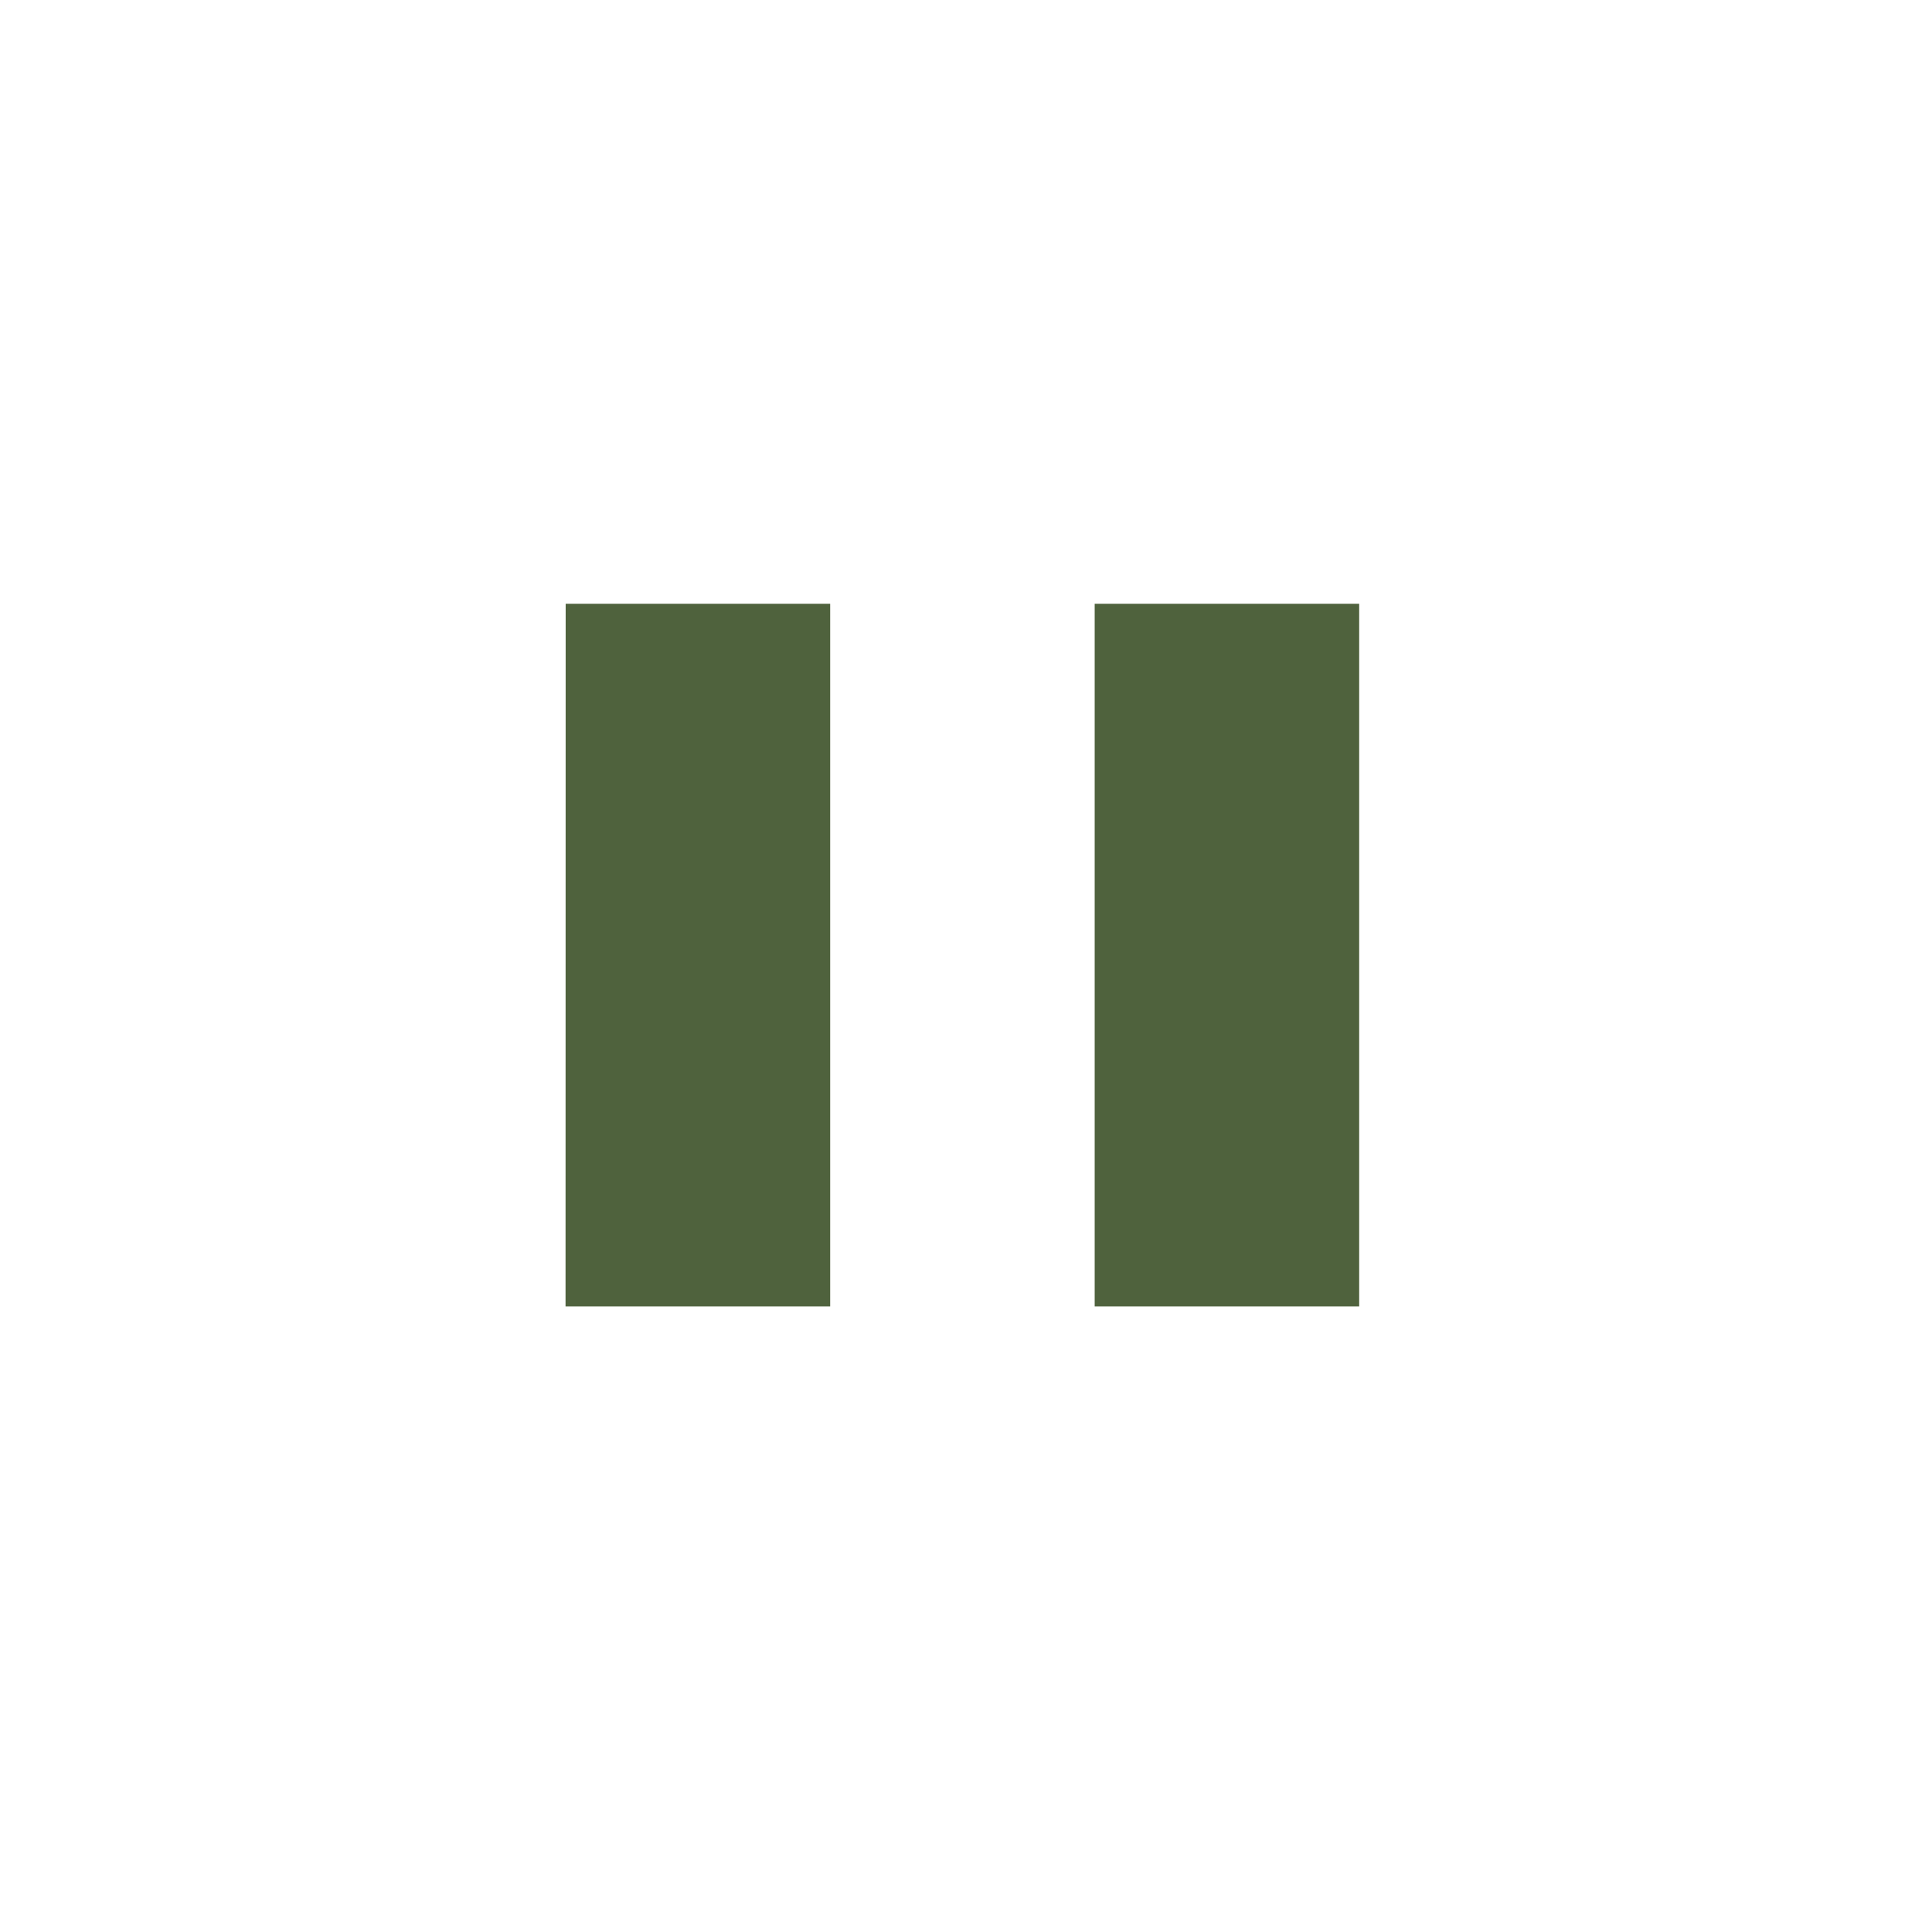
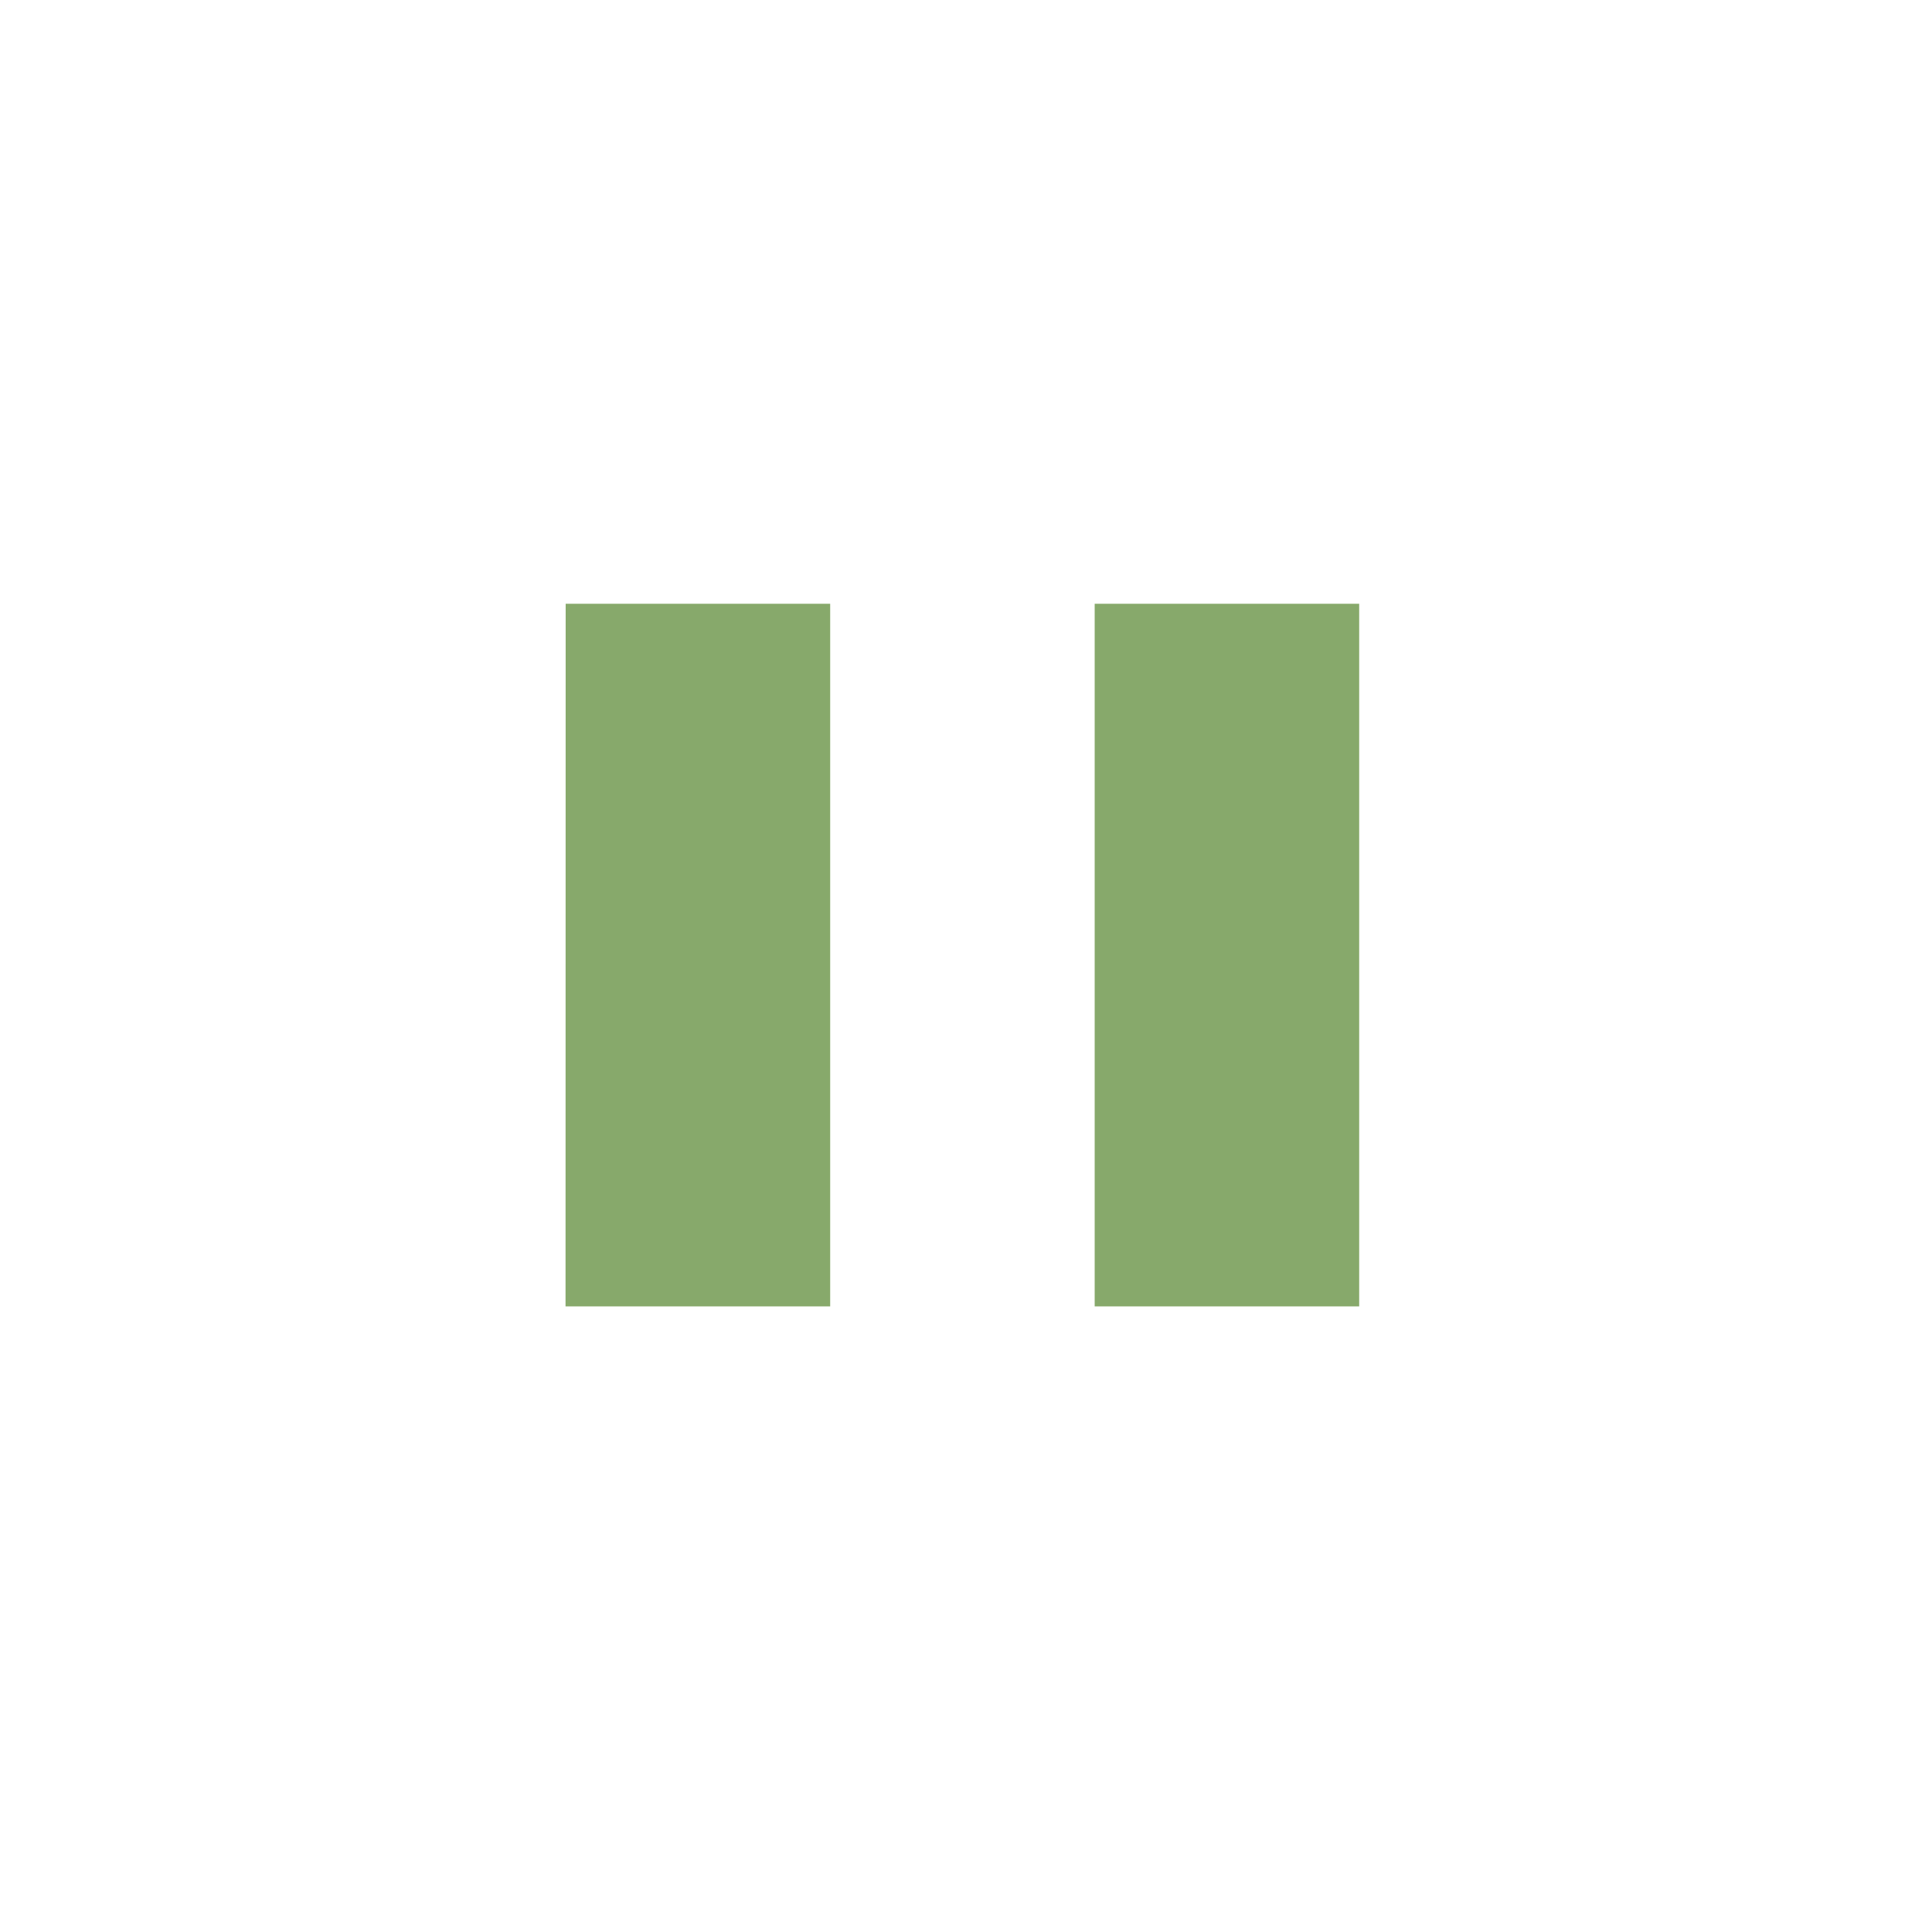
<svg xmlns="http://www.w3.org/2000/svg" version="1.0" id="svg7229" height="22" width="22">
  <defs id="defs7231">
    <style type="text/css" id="current-color-scheme">
      .ColorScheme-Text {
        color:#31363b;
      }
      .ColorScheme-Background{
        color:#eff0f1;
      }
      .ColorScheme-ViewText {
        color:#31363b;
      }
      .ColorScheme-ViewBackground{
        color:#ffffff;
      }
      .ColorScheme-ViewHover {
        color:#000000;
      }
      .ColorScheme-ViewFocus{
        color:#5a5a5a;
      }
      .ColorScheme-ButtonText {
        color:#31363b;
      }
      .ColorScheme-ButtonBackground{
        color:#E9E8E8;
      }
      .ColorScheme-ButtonHover {
        color:#1489ff;
      }
      .ColorScheme-ButtonFocus{
        color:#2B74C7;
      }
</style>
  </defs>
  <g transform="translate(-214.5357,-404.505)" id="layer1">
    <g class="ColorScheme-Text" style="fill:currentColor" id="media-playback-pause" transform="matrix(1.499977,0,0,1.499977,209.0358,-1146.514)">
      <rect y="1034.029" x="3.667" height="14.667" width="14.667" id="rect3003-0" style="opacity:0.01;fill:#ed1515;fill-opacity:0.004;stroke:none" />
-       <path class="ColorScheme-Text" d="m 11.977,1038.612 h 2.008 v 5.334 h -2.008 z m -4.016,0 h 2.008 v 5.334 H 7.96 Z" style="color:#31363b;fill:#4f623d;fill-opacity:1;stroke-width:1" id="rect3287-9" />
+       <path class="ColorScheme-Text" d="m 11.977,1038.612 h 2.008 v 5.334 h -2.008 z m -4.016,0 h 2.008 v 5.334 H 7.96 Z" style="color:#31363b;fill:#87a96b;fill-opacity:1;stroke-width:1" id="rect3287-9" />
    </g>
    <g class="ColorScheme-Text" style="fill:currentColor" id="media-playback-start" transform="matrix(1.499977,0,0,1.499977,233.0353,-1146.514)">
      <rect y="1034.029" x="3.667" height="14.667" width="14.667" id="rect3003-1" style="opacity:0.01;fill:#ed1515;fill-opacity:0.004;stroke:none" />
-       <path class="ColorScheme-Text" d="m 9.272,1043.801 4.461,-2.372 -4.543,-2.607 z" style="color:#31363b;fill:#4f623d;fill-opacity:1;stroke-width:1" id="path3357-8" />
+       <path class="ColorScheme-Text" d="m 9.272,1043.801 4.461,-2.372 -4.543,-2.607 z" style="color:#31363b;fill:#87a96b;fill-opacity:1;stroke-width:1" id="path3357-8" />
    </g>
    <g style="fill:#31363b" id="media-playback-stop" transform="matrix(1.499977,0,0,1.499977,257.0348,-1146.514)">
      <rect y="1034.029" x="3.667" height="14.667" width="14.667" id="rect3003-3" style="opacity:0.01;fill:#ed1515;fill-opacity:0.004;stroke:none" />
-       <path class="ColorScheme-Text" d="m 8.334,1038.695 h 4.721 v 4.606 H 8.334 Z" style="color:#31363b;fill:#4f623d;fill-opacity:1;stroke-width:1" id="rect3274-5" />
+       <path class="ColorScheme-Text" d="m 8.334,1038.695 h 4.721 v 4.606 H 8.334 Z" style="color:#31363b;fill:#87a96b;fill-opacity:1;stroke-width:1" id="rect3274-5" />
    </g>
    <g id="media-record" transform="matrix(1.499977,0,0,1.499977,281.0344,-1146.514)">
      <rect y="1034.029" x="3.668" height="14.667" width="14.667" id="rect3003-03" style="opacity:0.01;fill:#ed1515;fill-opacity:0.004;stroke:none" />
-       <rect style="fill:#aa0000" id="rect3274-0" width="10.661" height="10.665" x="5.669" y="1036.03" ry="5.332" />
+       <rect style="fill:#ff557f;fill-opacity:1" id="rect3274-0" width="10.661" height="10.665" x="5.669" y="1036.03" ry="5.332" />
    </g>
    <g class="ColorScheme-Text" style="fill:currentColor" id="media-seek-backward" transform="matrix(1.499977,0,0,1.499977,305.0339,-1146.514)">
      <rect y="1034.029" x="3.668" height="14.667" width="14.667" id="rect3003-07" style="opacity:0.01;fill:#ed1515;fill-opacity:0.004;stroke:none" />
-       <path class="ColorScheme-Text" d="m 10.734,1044.306 -3.298,-3.297 3.298,-3.297 z m 3.298,0 -3.298,-3.297 3.298,-3.297 z" style="color:#31363b;fill:#4f623d;fill-opacity:1;stroke-width:1" id="path4148-6" />
+       <path class="ColorScheme-Text" d="m 10.734,1044.306 -3.298,-3.297 3.298,-3.297 z m 3.298,0 -3.298,-3.297 3.298,-3.297 z" style="color:#31363b;fill:#87a96b;fill-opacity:1;stroke-width:1" id="path4148-6" />
    </g>
    <g class="ColorScheme-Text" style="fill:currentColor" id="media-seek-forward" transform="matrix(1.499977,0,0,1.499977,329.0878,-1146.514)">
      <rect y="1034.029" x="3.632" height="14.667" width="14.667" id="rect3003-2" style="opacity:0.01;fill:#ed1515;fill-opacity:0.004;stroke:none" />
-       <path class="ColorScheme-Text" d="m 11.608,1044.375 3.318,-3.3 -3.318,-3.301 z m -3.318,0 3.318,-3.3 -3.318,-3.301 z" style="color:#31363b;fill:#4f623d;fill-opacity:1;stroke-width:1" id="path4148-8" />
+       <path class="ColorScheme-Text" d="m 11.608,1044.375 3.318,-3.3 -3.318,-3.301 z m -3.318,0 3.318,-3.3 -3.318,-3.301 z" style="color:#31363b;fill:#87a96b;fill-opacity:1;stroke-width:1" id="path4148-8" />
    </g>
    <g class="ColorScheme-Text" style="fill:currentColor" id="media-skip-backward" transform="matrix(1.499977,0,0,1.499977,353.033,-1146.514)">
      <rect y="1034.029" x="3.669" height="14.667" width="14.667" id="rect3003-9" style="opacity:0.01;fill:#ed1515;fill-opacity:0.004;stroke:none" />
-       <path class="ColorScheme-Text" id="rect3356-04" d="m 8.489,1038.449 v 5.393 h 1.802 v -2.698 -2.696 z m 1.802,2.696 3.603,2.698 v -5.393 z" style="color:#31363b;fill:#4f623d;fill-opacity:1;stroke-width:1" />
+       <path class="ColorScheme-Text" id="rect3356-04" d="m 8.489,1038.449 v 5.393 h 1.802 v -2.698 -2.696 z m 1.802,2.696 3.603,2.698 v -5.393 z" style="color:#31363b;fill:#87a96b;fill-opacity:1;stroke-width:1" />
    </g>
    <g class="ColorScheme-Text" style="fill:currentColor" id="media-skip-forward" transform="matrix(1.499977,0,0,1.499977,377.0325,-1146.514)">
      <rect y="1034.029" x="3.669" height="14.667" width="14.667" id="rect3003-7" style="opacity:0.01;fill:#ed1515;fill-opacity:0.004;stroke:none" />
-       <path class="ColorScheme-Text" d="m 11.656,1038.558 h 1.796 v 5.395 h -1.796 z m -3.591,5.395 3.591,-2.698 -3.591,-2.697 z" style="color:#31363b;fill:#4f623d;fill-opacity:1;stroke-width:1" id="rect3402-4" />
+       <path class="ColorScheme-Text" d="m 11.656,1038.558 h 1.796 v 5.395 h -1.796 z m -3.591,5.395 3.591,-2.698 -3.591,-2.697 z" style="color:#31363b;fill:#87a96b;fill-opacity:1;stroke-width:1" id="rect3402-4" />
    </g>
    <g id="media-eject" transform="matrix(1.249974,0,0,1.249974,404.2858,-886.1712)">
      <rect y="1032.562" x="1.8" height="17.6" width="17.6" id="rect3003" style="opacity:0.01;fill:#ed1515;fill-opacity:0.004;stroke:none" />
-       <path id="path6" class="ColorScheme-Text" d="m 10.761,1037.567 -3.644,4.325 h 7.289 z m -3.644,5.351 v 1.134 h 7.289 v -1.134 z" style="color:#31363b;fill:#4f623d;fill-opacity:1;stroke-width:1" />
+       <path id="path6" class="ColorScheme-Text" d="m 10.806,1036.322 -5.285,6.353 H 16.091 Z m -5.285,7.859 v 1.666 H 16.091 v -1.666 z" style="color:#31363b;fill:#87a96b;fill-opacity:1;stroke-width:1.459;opacity:1" />
    </g>
    <g class="ColorScheme-Text" style="fill:currentColor" id="media-playback-paused" transform="matrix(1.499977,0,0,1.499977,209.0358,-1122.514)">
      <rect y="1034.029" x="3.667" height="14.667" width="14.667" id="rect3003-0-3" style="opacity:0.01;fill:#ed1515;fill-opacity:0.004;stroke:none" />
      <path class="ColorScheme-Text" d="m 11.667,1039.362 h 1.333 v 4 h -1.333 z m -2.667,0 h 1.333 v 4 H 9 Z M 11,1036.029 c -2.955,0 -5.334,2.379 -5.334,5.333 0,2.955 2.379,5.333 5.334,5.333 2.955,0 5.334,-2.379 5.334,-5.333 0,-2.955 -2.379,-5.333 -5.334,-5.333 z m 0.088,1.106 c 2.585,0 4.227,1.642 4.227,4.227 0,2.586 -1.73,4.315 -4.315,4.315 -2.585,0 -4.227,-1.73 -4.227,-4.315 0,-2.586 1.73,-4.227 4.315,-4.227 z" style="color:#31363b;fill:#a1b4ba;fill-opacity:1;stroke:none" id="rect3287-9-5" />
    </g>
    <g class="ColorScheme-Text" style="fill:currentColor" id="media-playback-playing" transform="matrix(1.499977,0,0,1.499977,233.0353,-1122.514)">
      <rect y="1034.029" x="3.667" height="14.667" width="14.667" id="rect3003-1-2" style="opacity:0.01;fill:#ed1515;fill-opacity:0.004;stroke:none" />
      <path class="ColorScheme-Text" d="m 9.491,1043.275 3.81,-1.825 -3.81,-2.264 z M 11,1036.028 c -2.955,0 -5.334,2.379 -5.334,5.334 0,2.955 2.379,5.334 5.334,5.334 2.955,0 5.334,-2.379 5.334,-5.334 0,-2.955 -2.379,-5.334 -5.334,-5.334 z m 0,0.93 c 2.586,0 4.316,1.818 4.316,4.403 0,2.586 -1.642,4.316 -4.228,4.316 -2.586,0 -4.403,-1.642 -4.403,-4.228 0,-2.586 1.73,-4.491 4.316,-4.491 z" style="color:#31363b;fill:#a1b4ba;fill-opacity:1;stroke:none" id="path3357-8-9" />
    </g>
    <g class="ColorScheme-Text" style="fill:currentColor" id="media-playback-stopped" transform="matrix(1.499977,0,0,1.499977,257.0348,-1122.514)">
      <rect y="1034.029" x="3.667" height="14.667" width="14.667" id="rect3003-3-2" style="opacity:0.01;fill:#ed1515;fill-opacity:0.004;stroke:none" />
      <path id="path41" d="m 9,1039.362 h 4 v 4 H 9 Z M 11,1036.029 c -2.955,0 -5.334,2.379 -5.334,5.333 0,2.955 2.379,5.333 5.334,5.333 2.955,0 5.334,-2.379 5.334,-5.333 0,-2.955 -2.379,-5.333 -5.334,-5.333 z m 0.088,1.018 c 2.585,0 4.227,1.73 4.227,4.315 0,2.586 -1.642,4.227 -4.227,4.227 -2.585,0 -4.315,-1.73 -4.315,-4.315 0,-2.586 1.73,-4.227 4.315,-4.227 z" class="ColorScheme-Text" style="color:#31363b;fill:#a1b4ba;fill-opacity:1" />
    </g>
  </g>
</svg>
